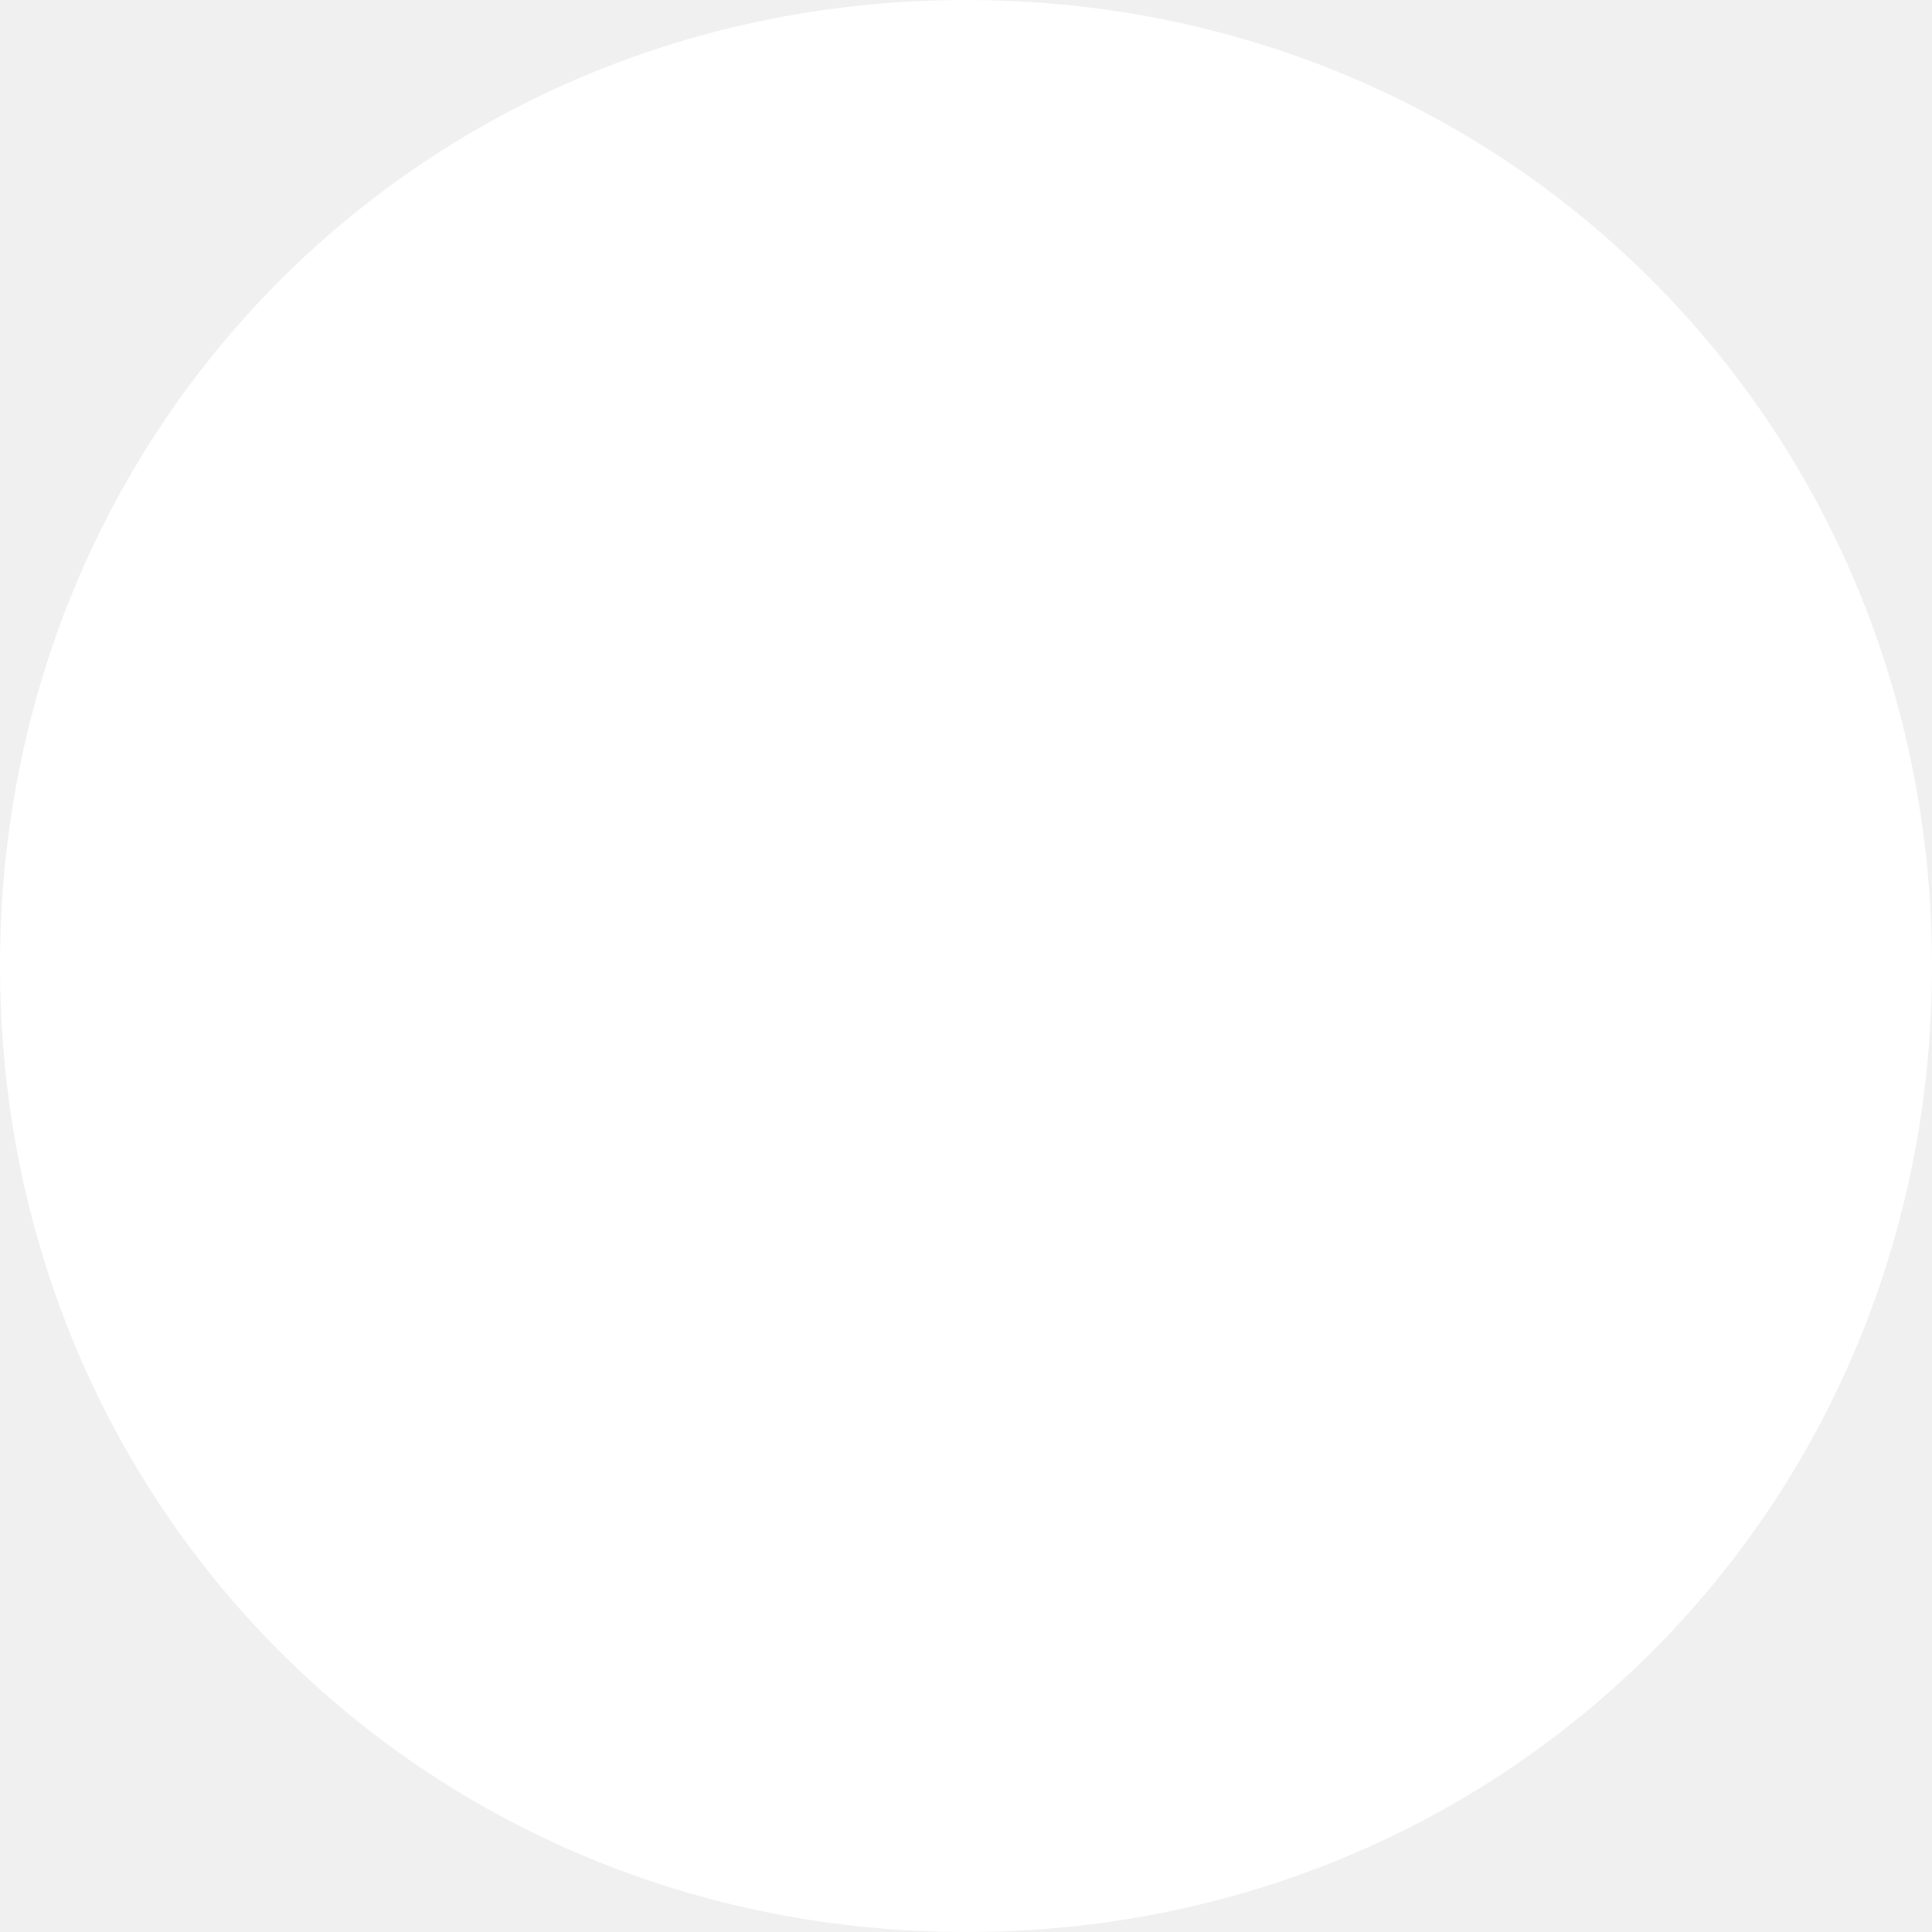
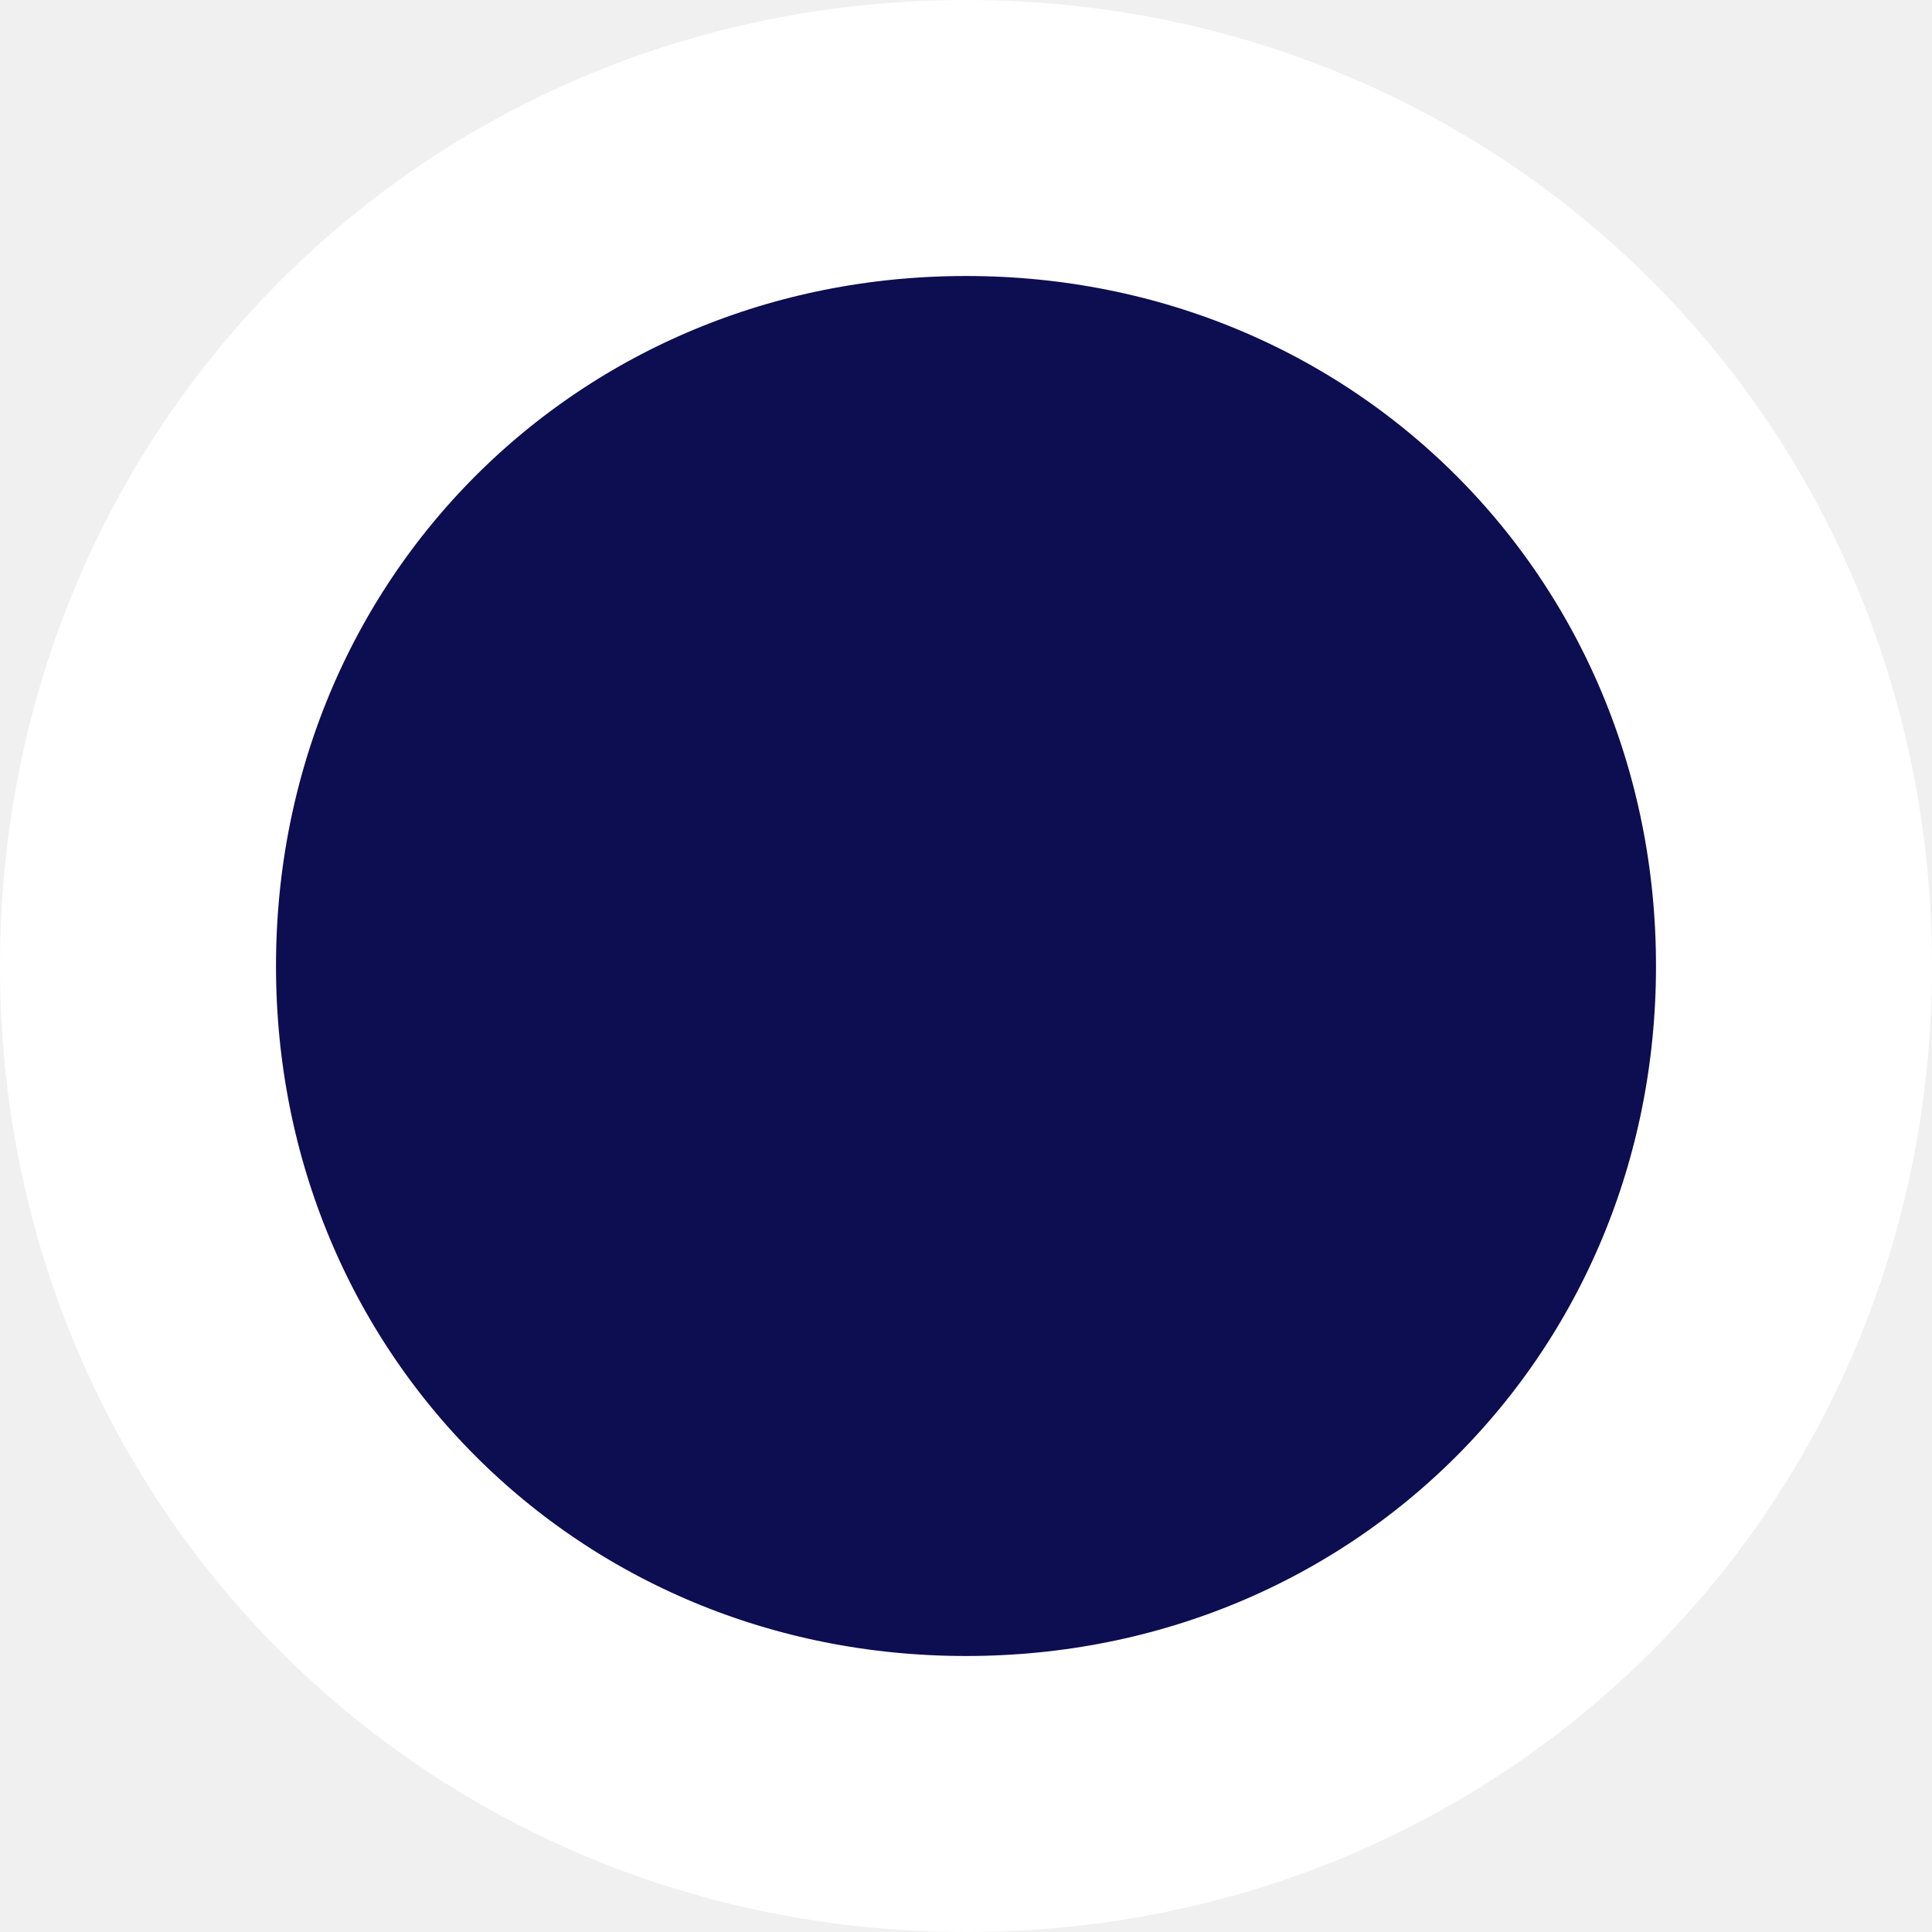
- <svg xmlns="http://www.w3.org/2000/svg" version="1.1" width="6px" height="6px">
-   <g transform="matrix(1 0 0 1 -760 -103 )">
-     <path d="M 763 103  C 764.68 103  766 104.32  766 106  C 766 107.68  764.68 109  763 109  C 761.32 109  760 107.68  760 106  C 760 104.32  761.32 103  763 103  Z " fill-rule="nonzero" fill="#ffffff" stroke="none" />
+ <svg xmlns="http://www.w3.org/2000/svg" version="1.1" width="14px" height="14px">
+   <g transform="matrix(1 0 0 1 -756 -99 )">
+     <path d="M 763 100  C 766.36 100  769 102.64  769 106  C 769 109.36  766.36 112  763 112  C 759.64 112  757 109.36  757 106  C 757 102.64  759.64 100  763 100  Z " fill-rule="nonzero" fill="#0d0d51" stroke="none" />
+     <path d="M 763 100  C 766.36 100  769 102.64  769 106  C 769 109.36  766.36 112  763 112  C 759.64 112  757 109.36  757 106  C 757 102.64  759.64 100  763 100  Z " stroke-width="2" stroke="#ffffff" fill="none" />
  </g>
</svg>
